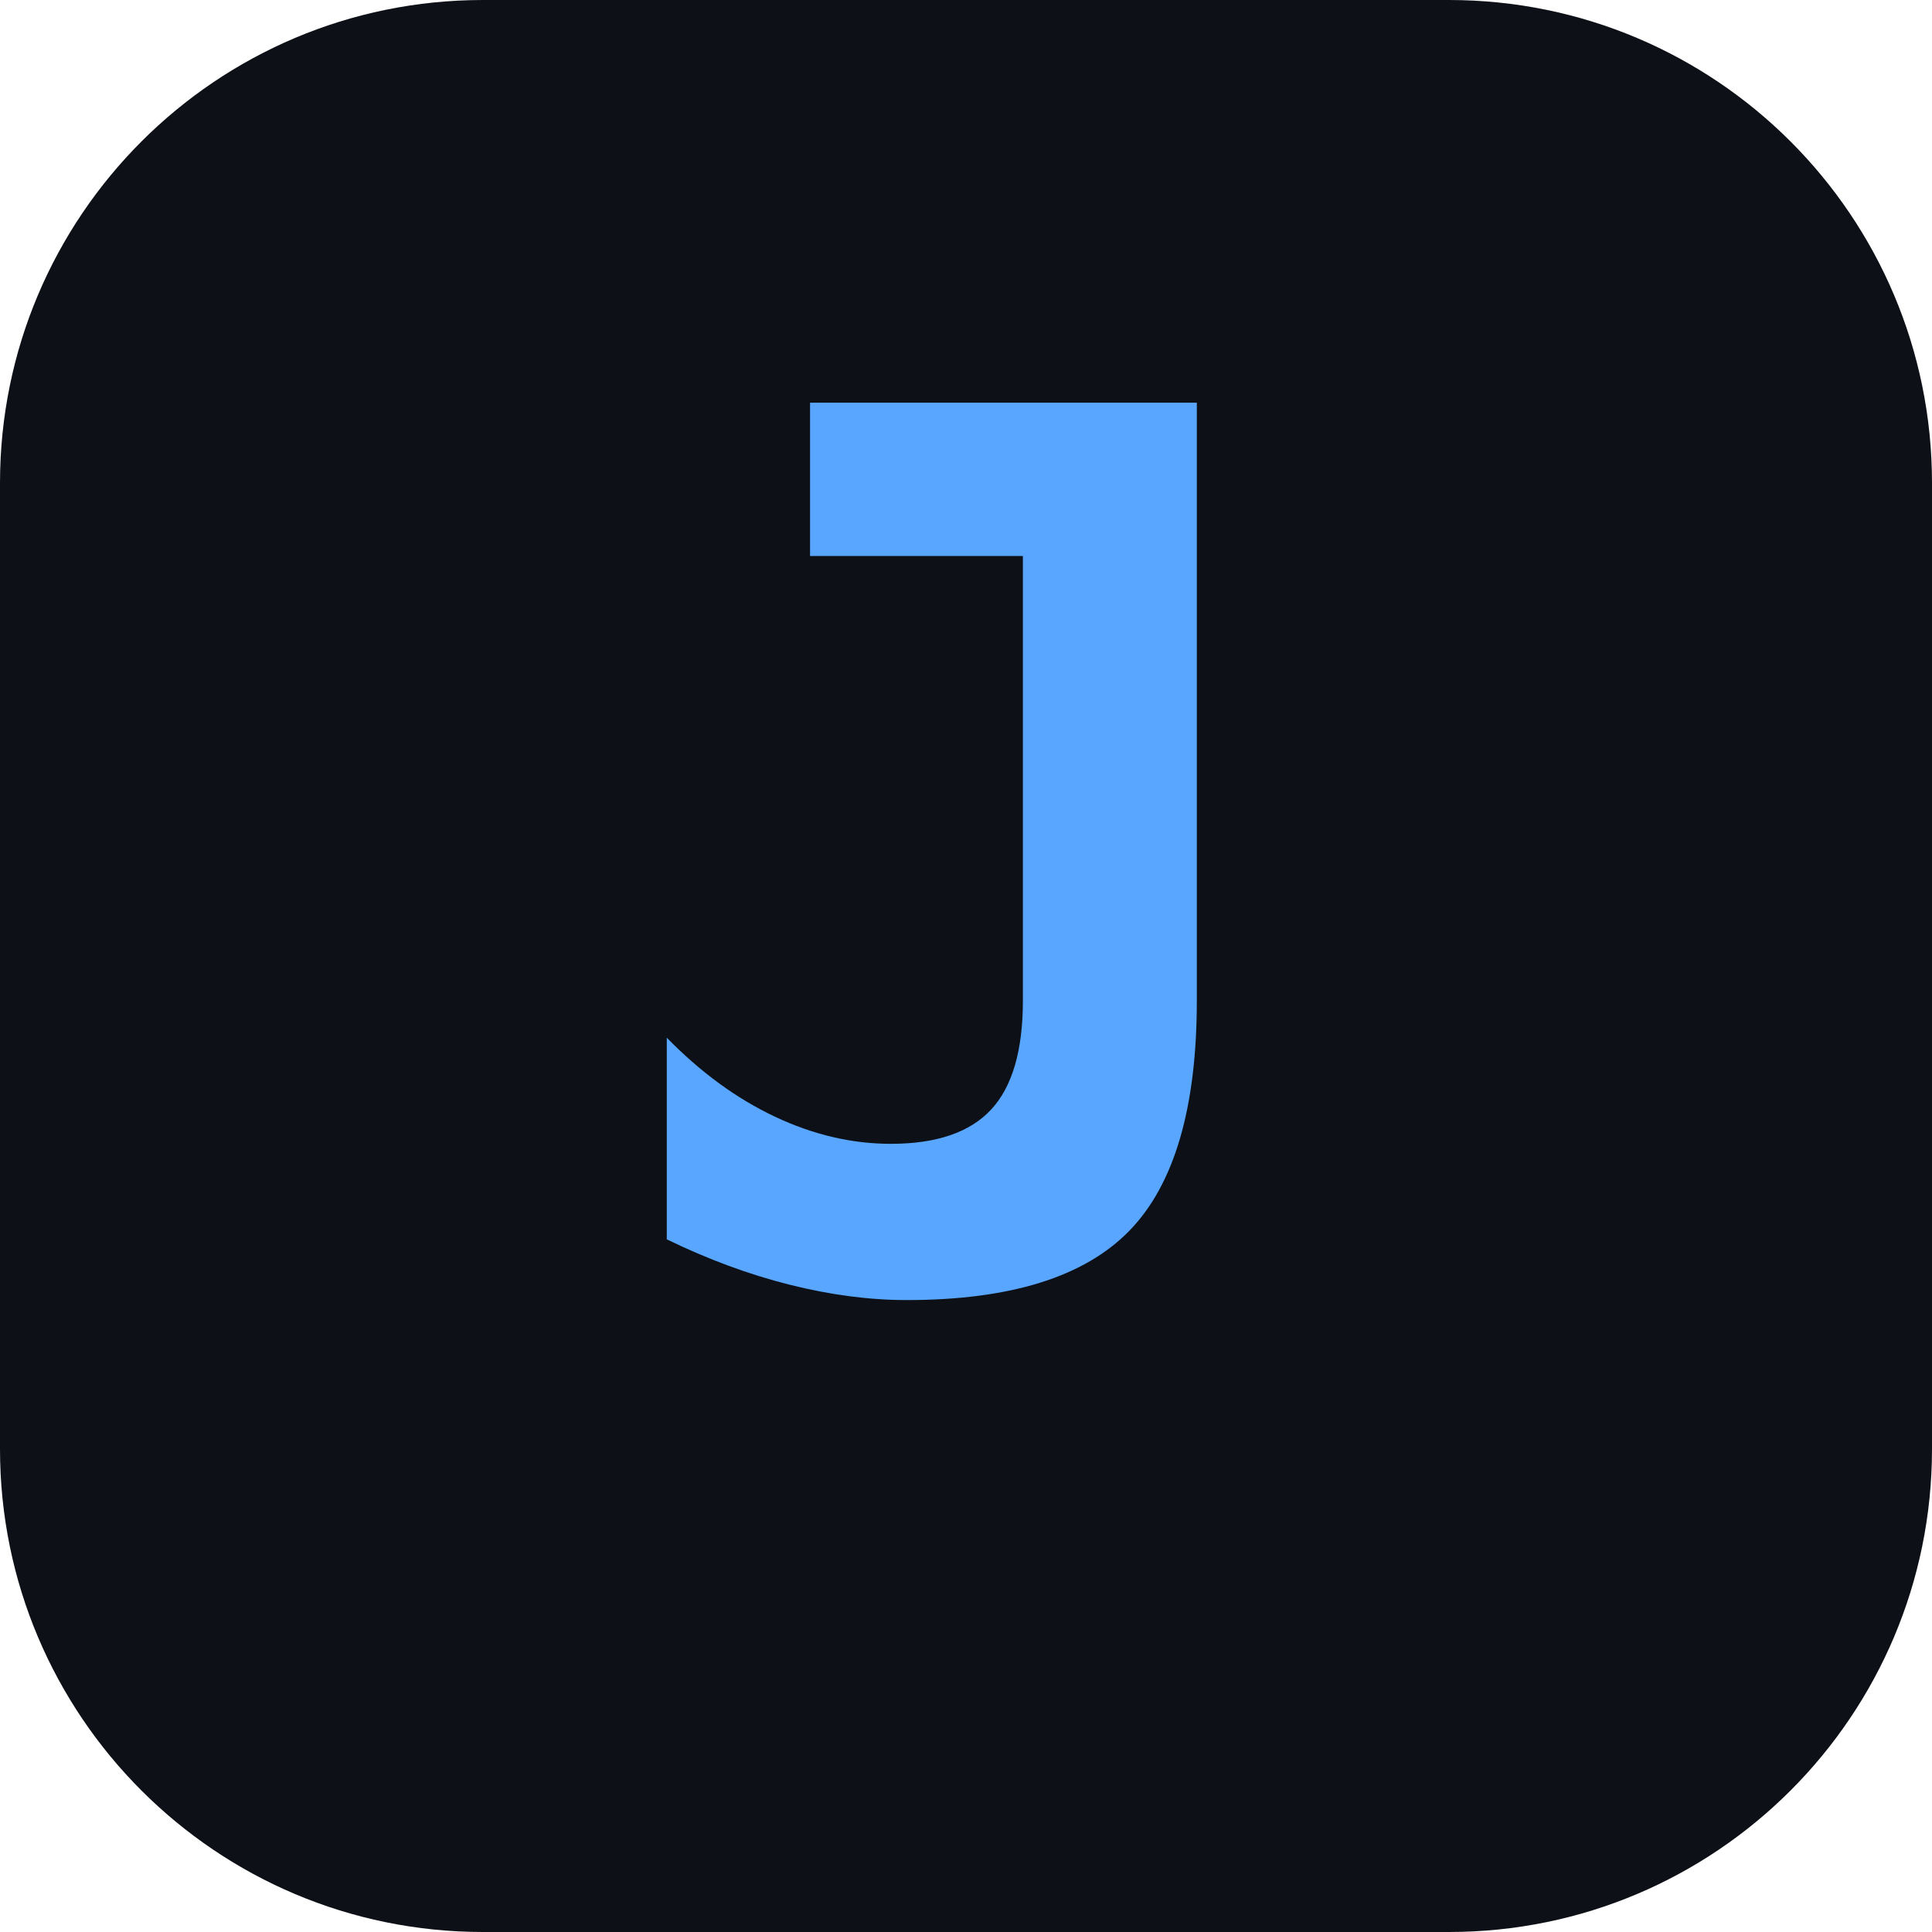
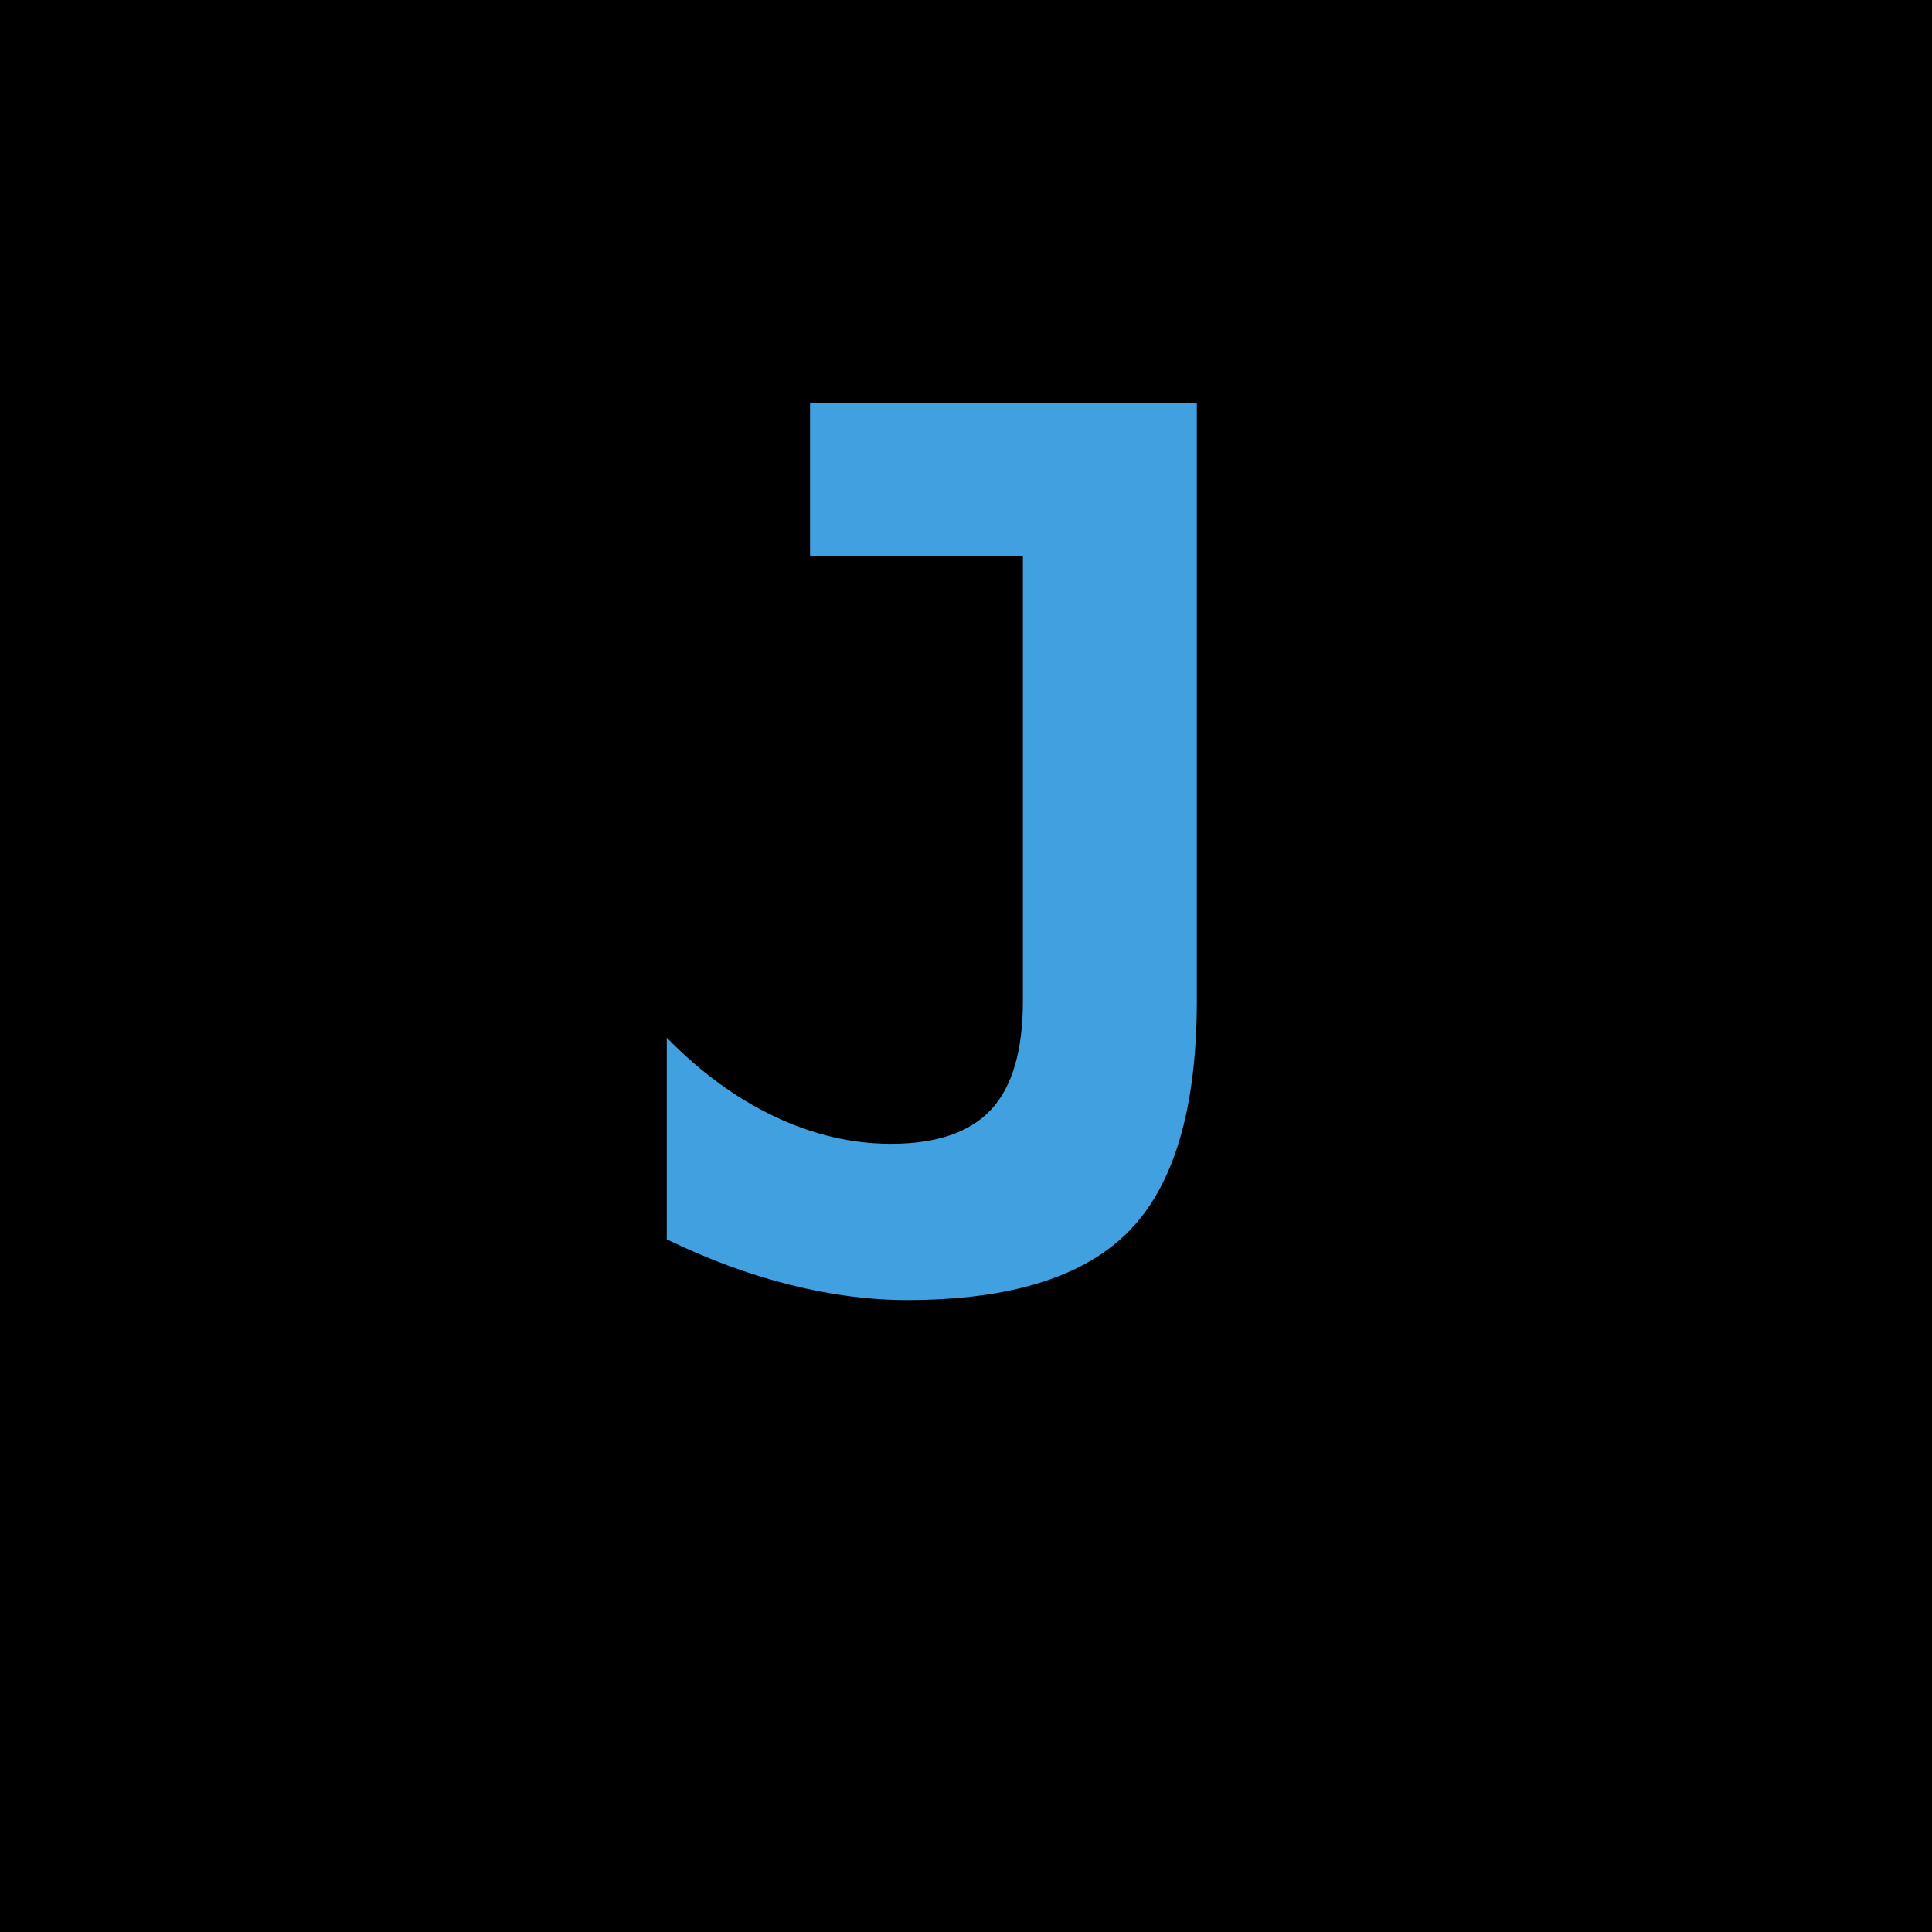
<svg xmlns="http://www.w3.org/2000/svg" viewBox="0 0 512 512">
-   <rect width="512" height="512" rx="128" fill="#0d1117" />
-   <text x="256" y="340" text-anchor="middle" font-family="monospace, sans-serif" font-size="320" font-weight="bold" fill="#58a6ff">J</text>
+   <rect width="512" height="512" fill="#000000" />
+   <text x="256" y="340" text-anchor="middle" font-family="monospace, sans-serif" font-size="320" font-weight="bold" fill="#40a0e0">J</text>
</svg>
